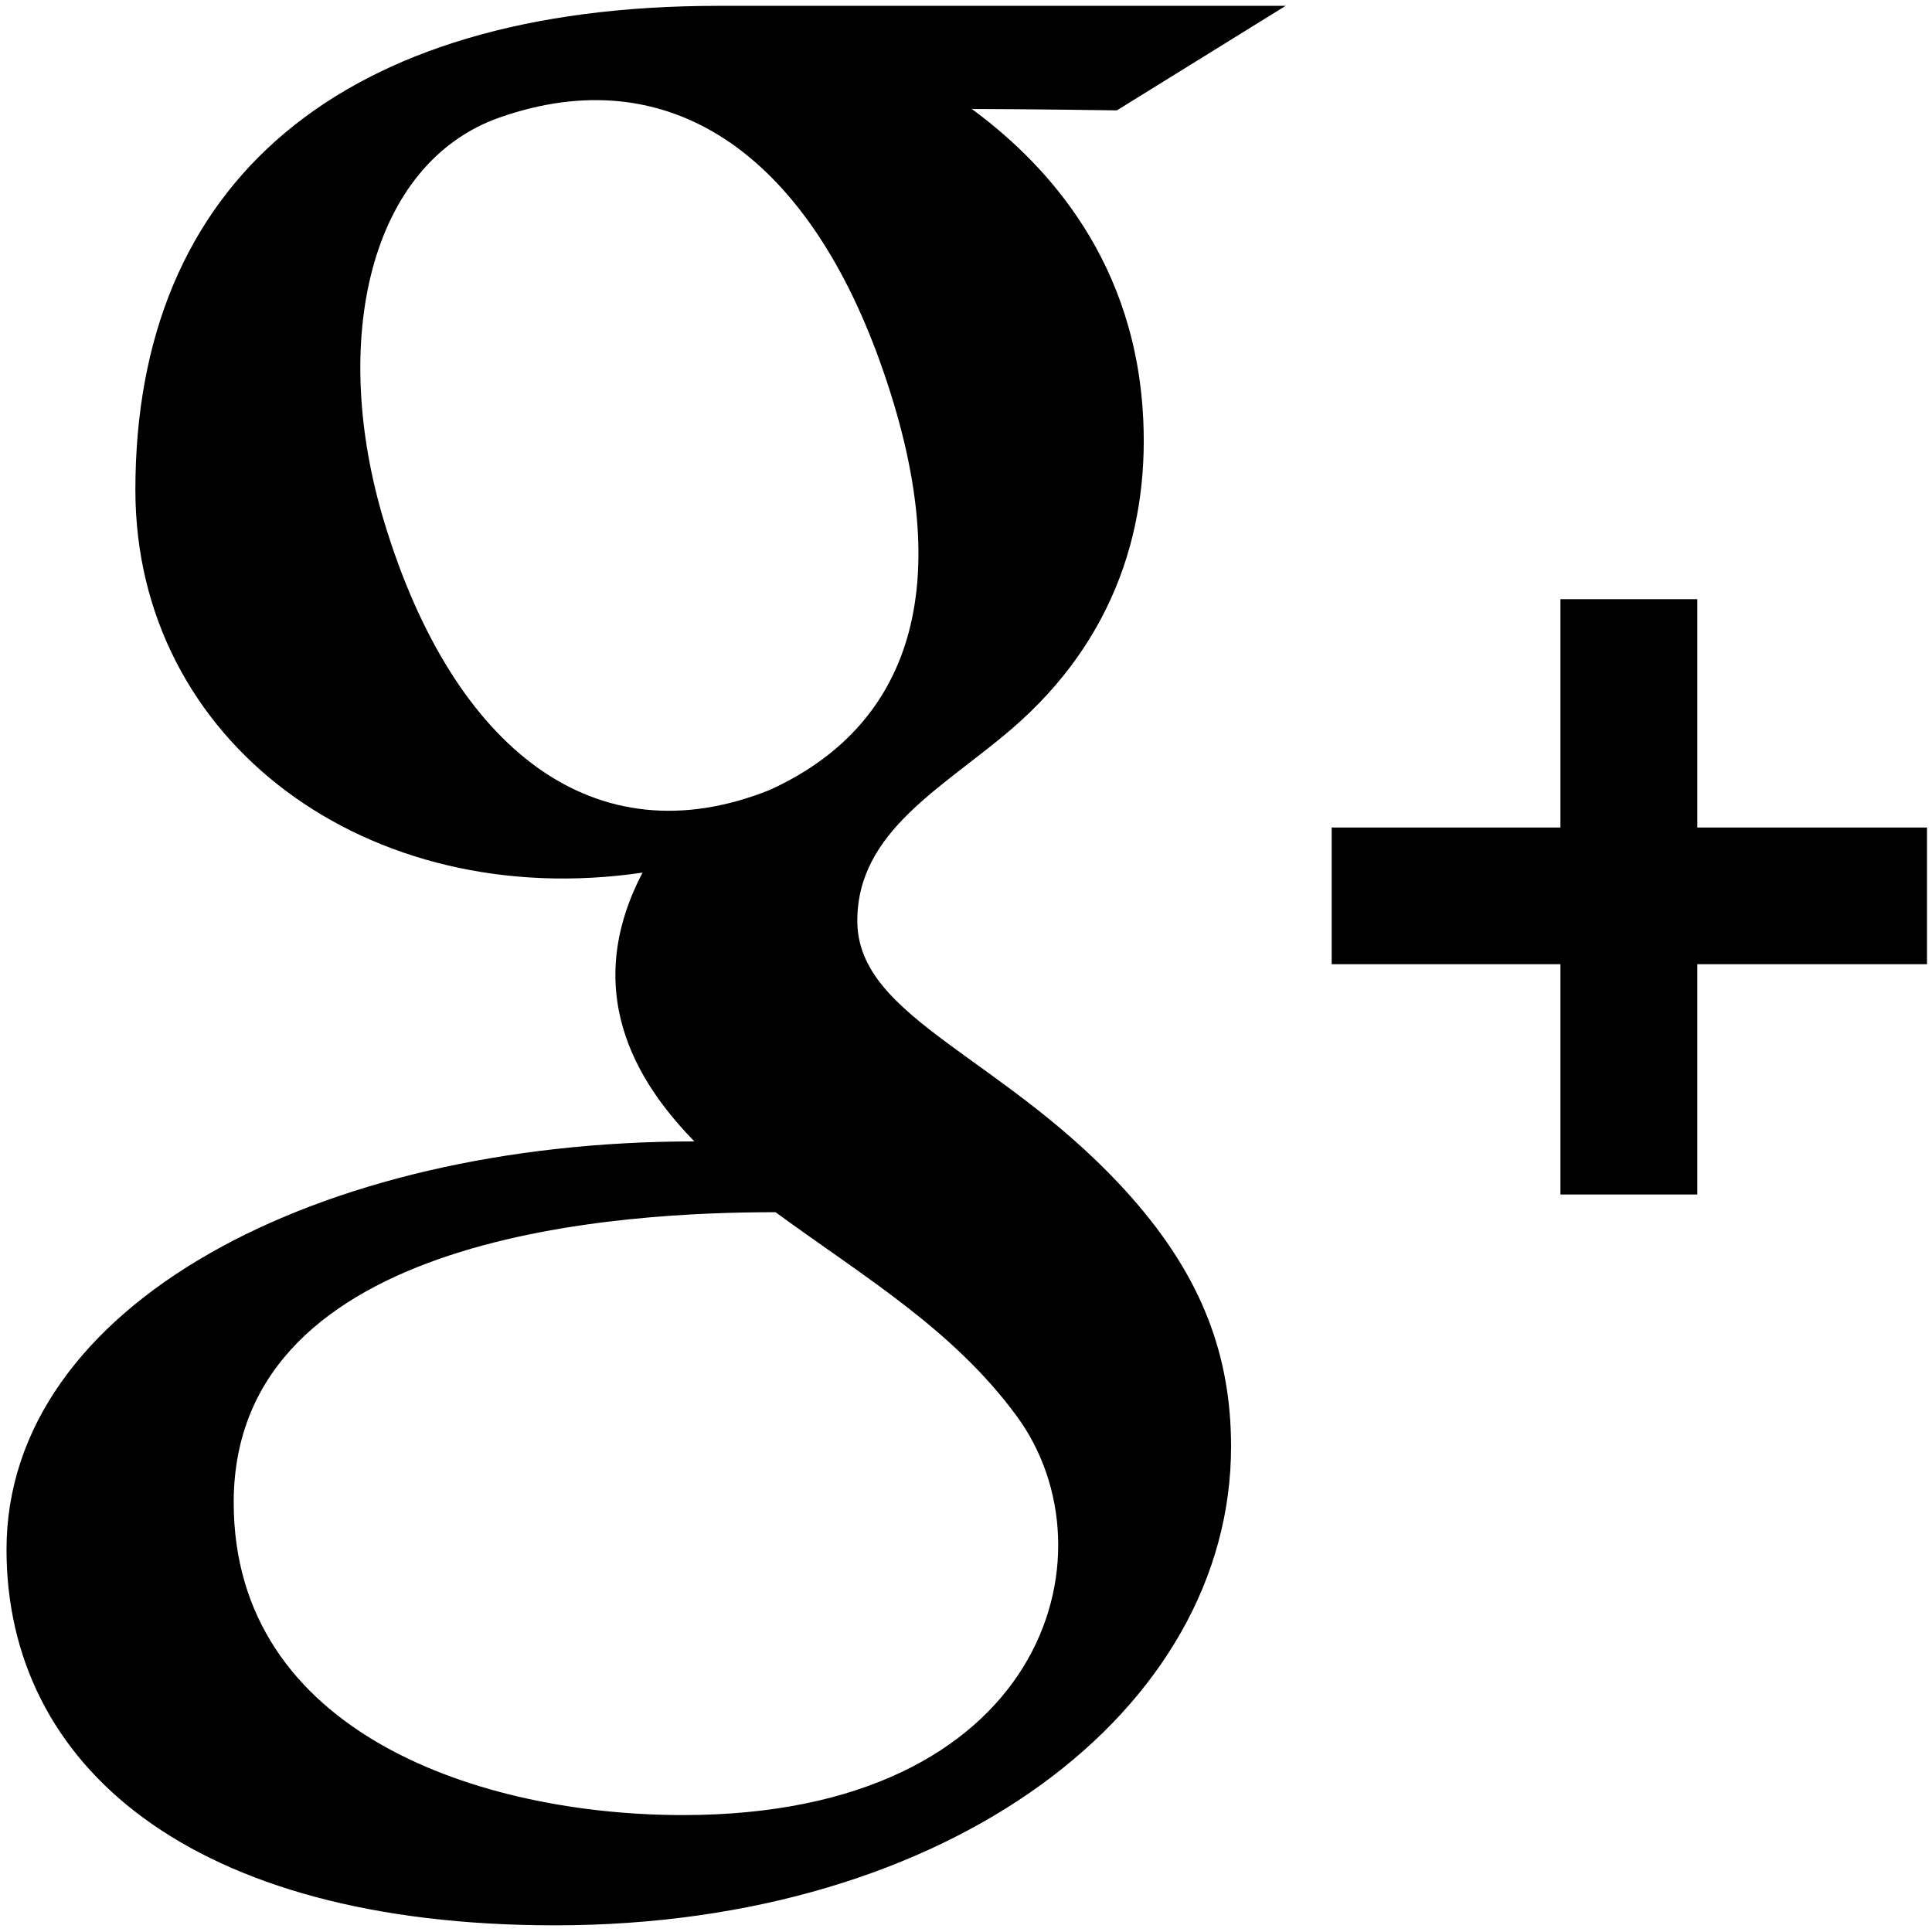
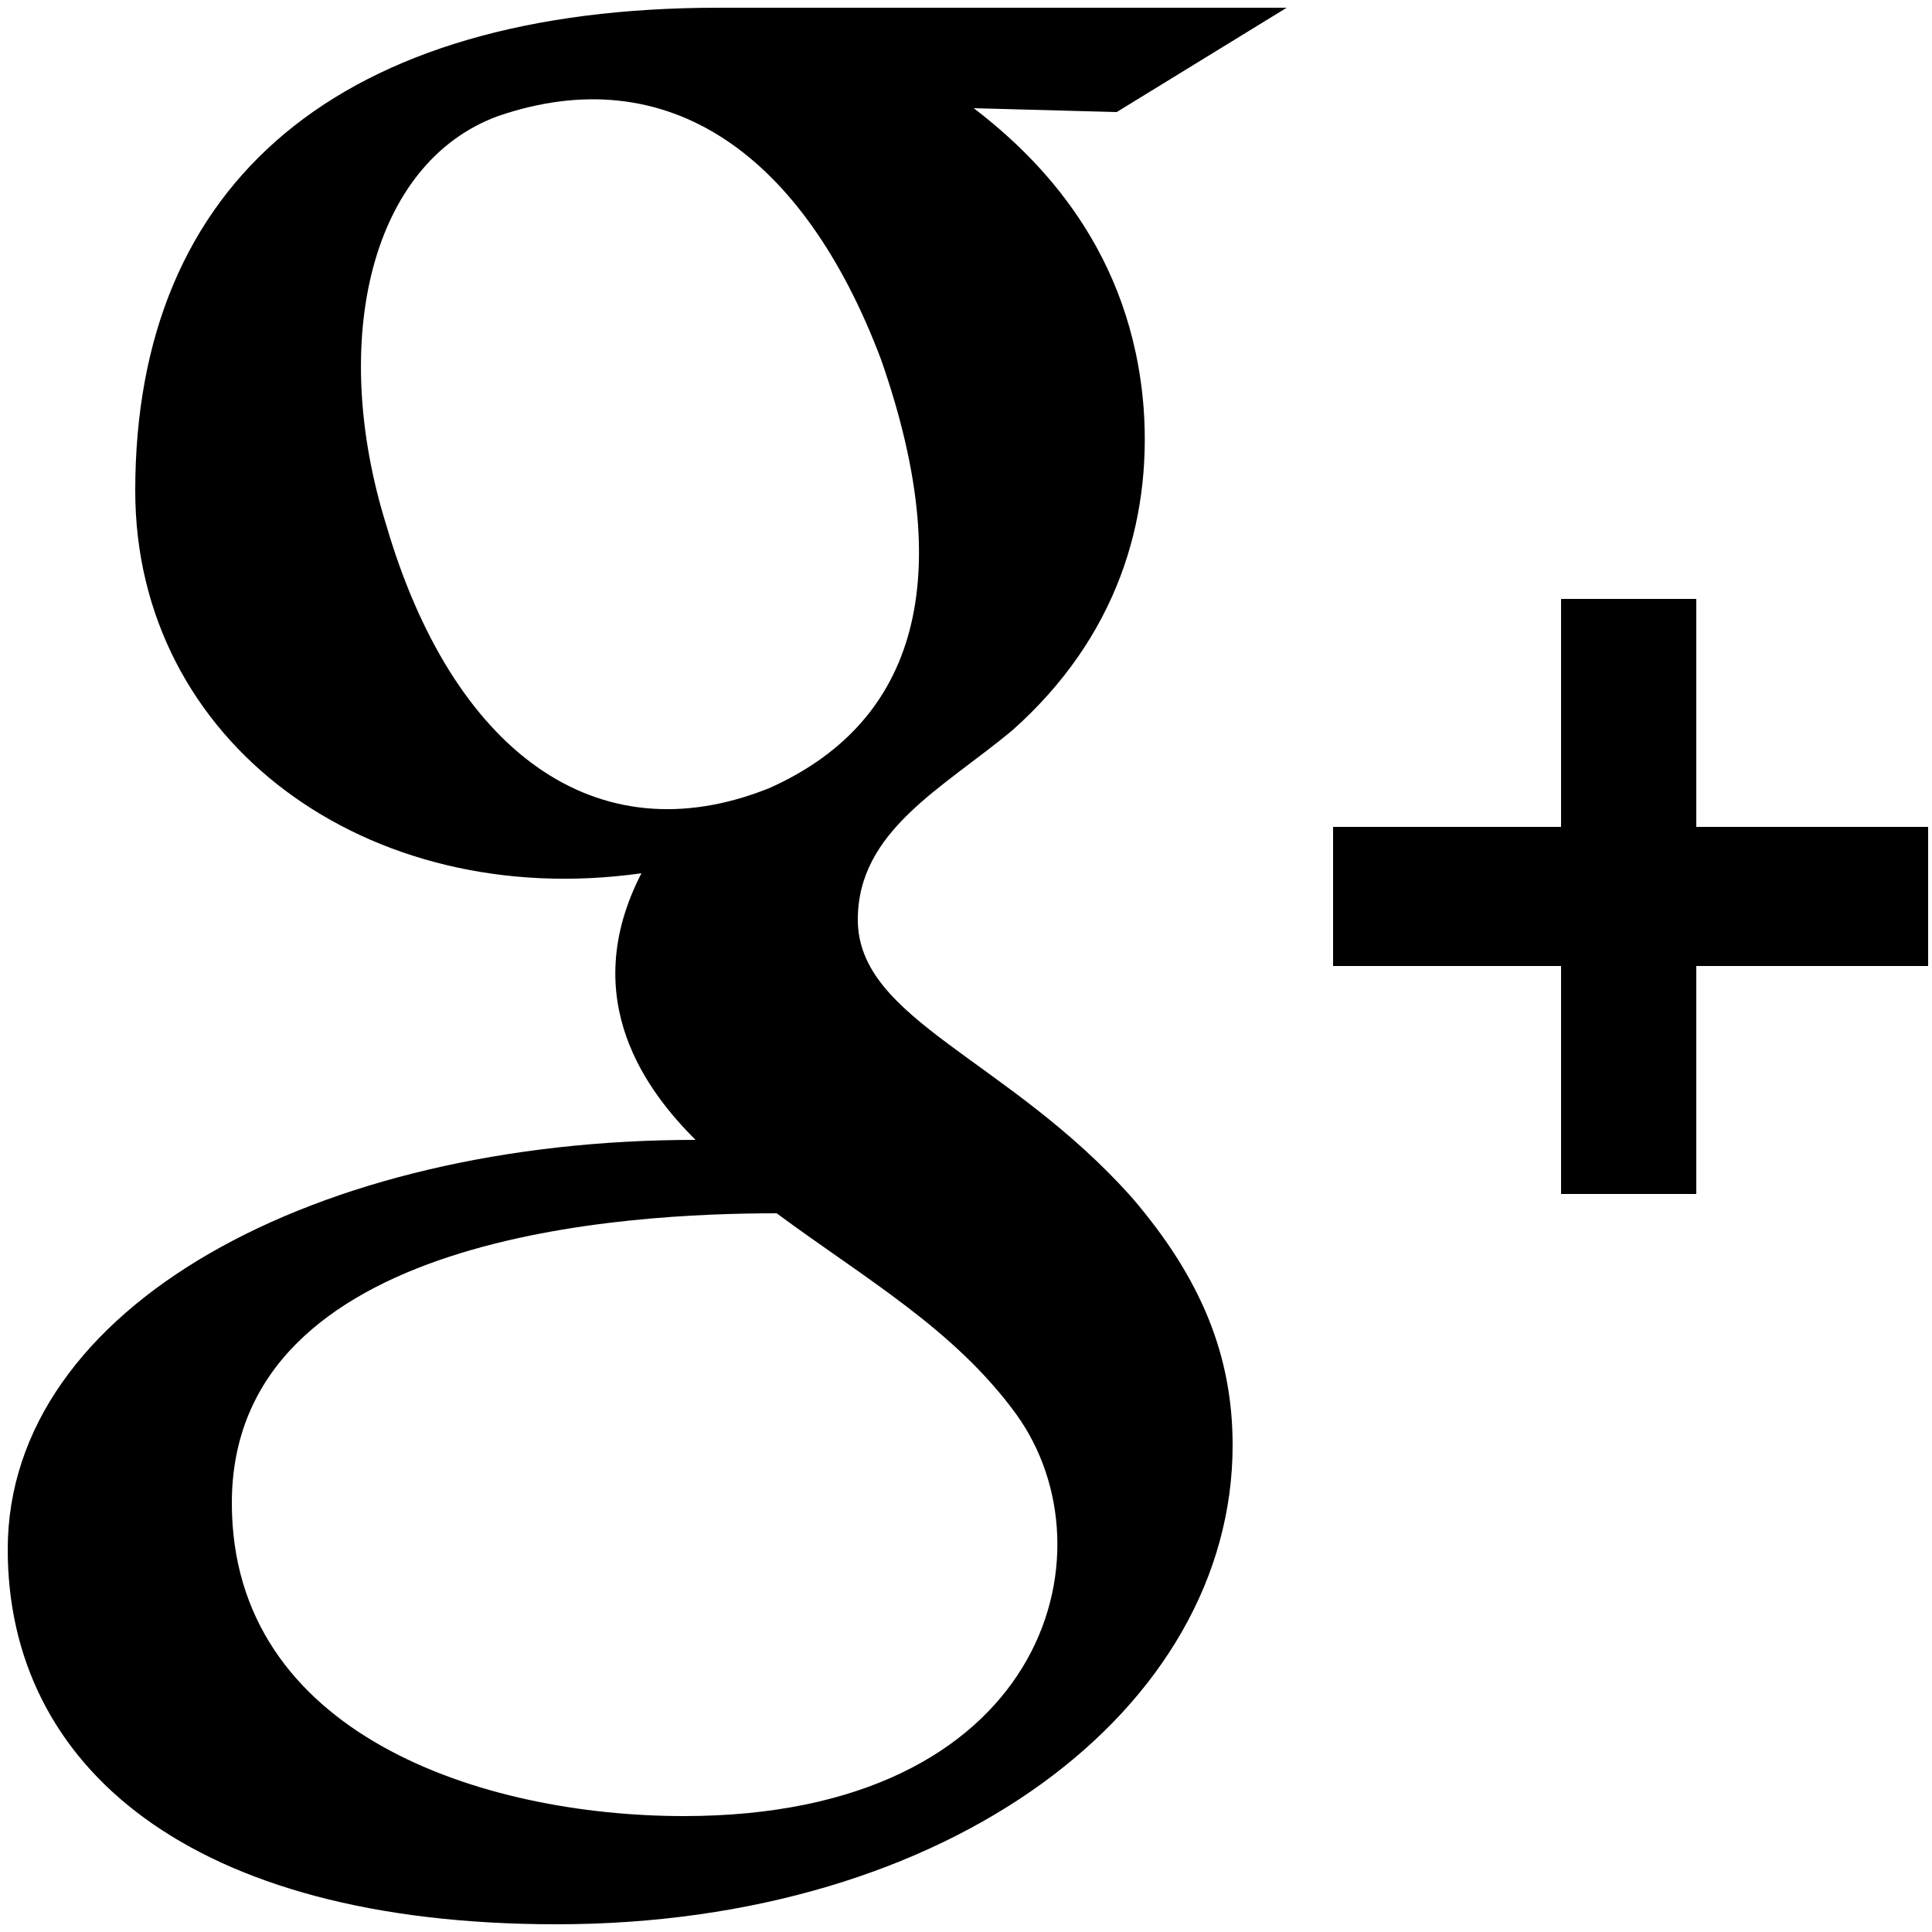
- <svg xmlns="http://www.w3.org/2000/svg" version="1.0" id="Layer_1" x="0px" y="0px" width="500px" height="500px" viewBox="0 0 500 500" enable-background="new 0 0 500 500" xml:space="preserve">
-   <g>
-     <g>
-       <path fill-rule="evenodd" clip-rule="evenodd" d="M332.72,1.512c0,0-92.706,0-146.848,0c-97.906,0-150.835,45.908-150.835,125.266    c0,65.242,60.163,109.498,131.258,99.056c-17.323,33.057,1.329,57.072,13.394,69.564c-97.456,0-178.004,42.251-178.004,105.626    c0,55.68,47.381,97.248,141.948,97.248c102.436,0,174.965-55.934,174.965-123.885c0-23.46-7.442-43.73-25.771-64.509    c-31.965-36.229-70.957-46.018-70.957-71.558c0-23.24,22.223-34.421,39.962-49.687c27.123-23.333,35.952-53.148,33.884-82.732    c-2.866-41.055-27.077-65.086-44.215-77.7c15.254,0.029,37.547,0.364,37.547,0.364L332.72,1.512z M263.115,366.471    c26.291,35.768,6.876,103.269-86.362,103.269c-52.189,0-116.27-21.067-116.27-80.906c0-70.286,102.021-75.117,140.226-75.117    C223.73,330.565,246.578,343.971,263.115,366.471z M199.138,204.467c-45.116,18.017-81.727-10.47-99.57-68.952    c-14.48-47.405-3.872-93.318,29.746-105.112c43.718-15.33,79.012,9.32,98.334,62.959    C249.108,152.908,234.605,188.369,199.138,204.467z M439.259,214.163v-59.1h-35.421v59.1h-59.204v35.369h59.204v59.608h35.421    v-59.608h59.446v-35.369H439.259z" />
-     </g>
-   </g>
+ <svg xmlns="http://www.w3.org/2000/svg" width="500" height="500" viewBox="0 0 500 500">
+   <path d="M333 2H186C88 2 35 47 35 127c0 65 60 109 131 99-17 33 2 57 14 69C82 295 2 338 2 401c0 56 47 97 142 97 102 0 175-56 175-124 0-23-8-43-26-64-32-36-71-46-71-72 0-23 22-34 40-49 27-24 36-54 34-83-3-41-27-65-44-78l37 1 44-27zm-70 364c26 36 7 104-86 104-52 0-117-21-117-81 0-70 103-75 141-75 23 17 46 30 62 52zm-64-162c-45 18-82-10-99-68-15-48-4-94 29-106 44-15 79 10 99 63 21 60 7 95-29 111zm240 10v-59h-35v59h-59v36h59v59h35v-59h60v-36h-60z" />
</svg>
